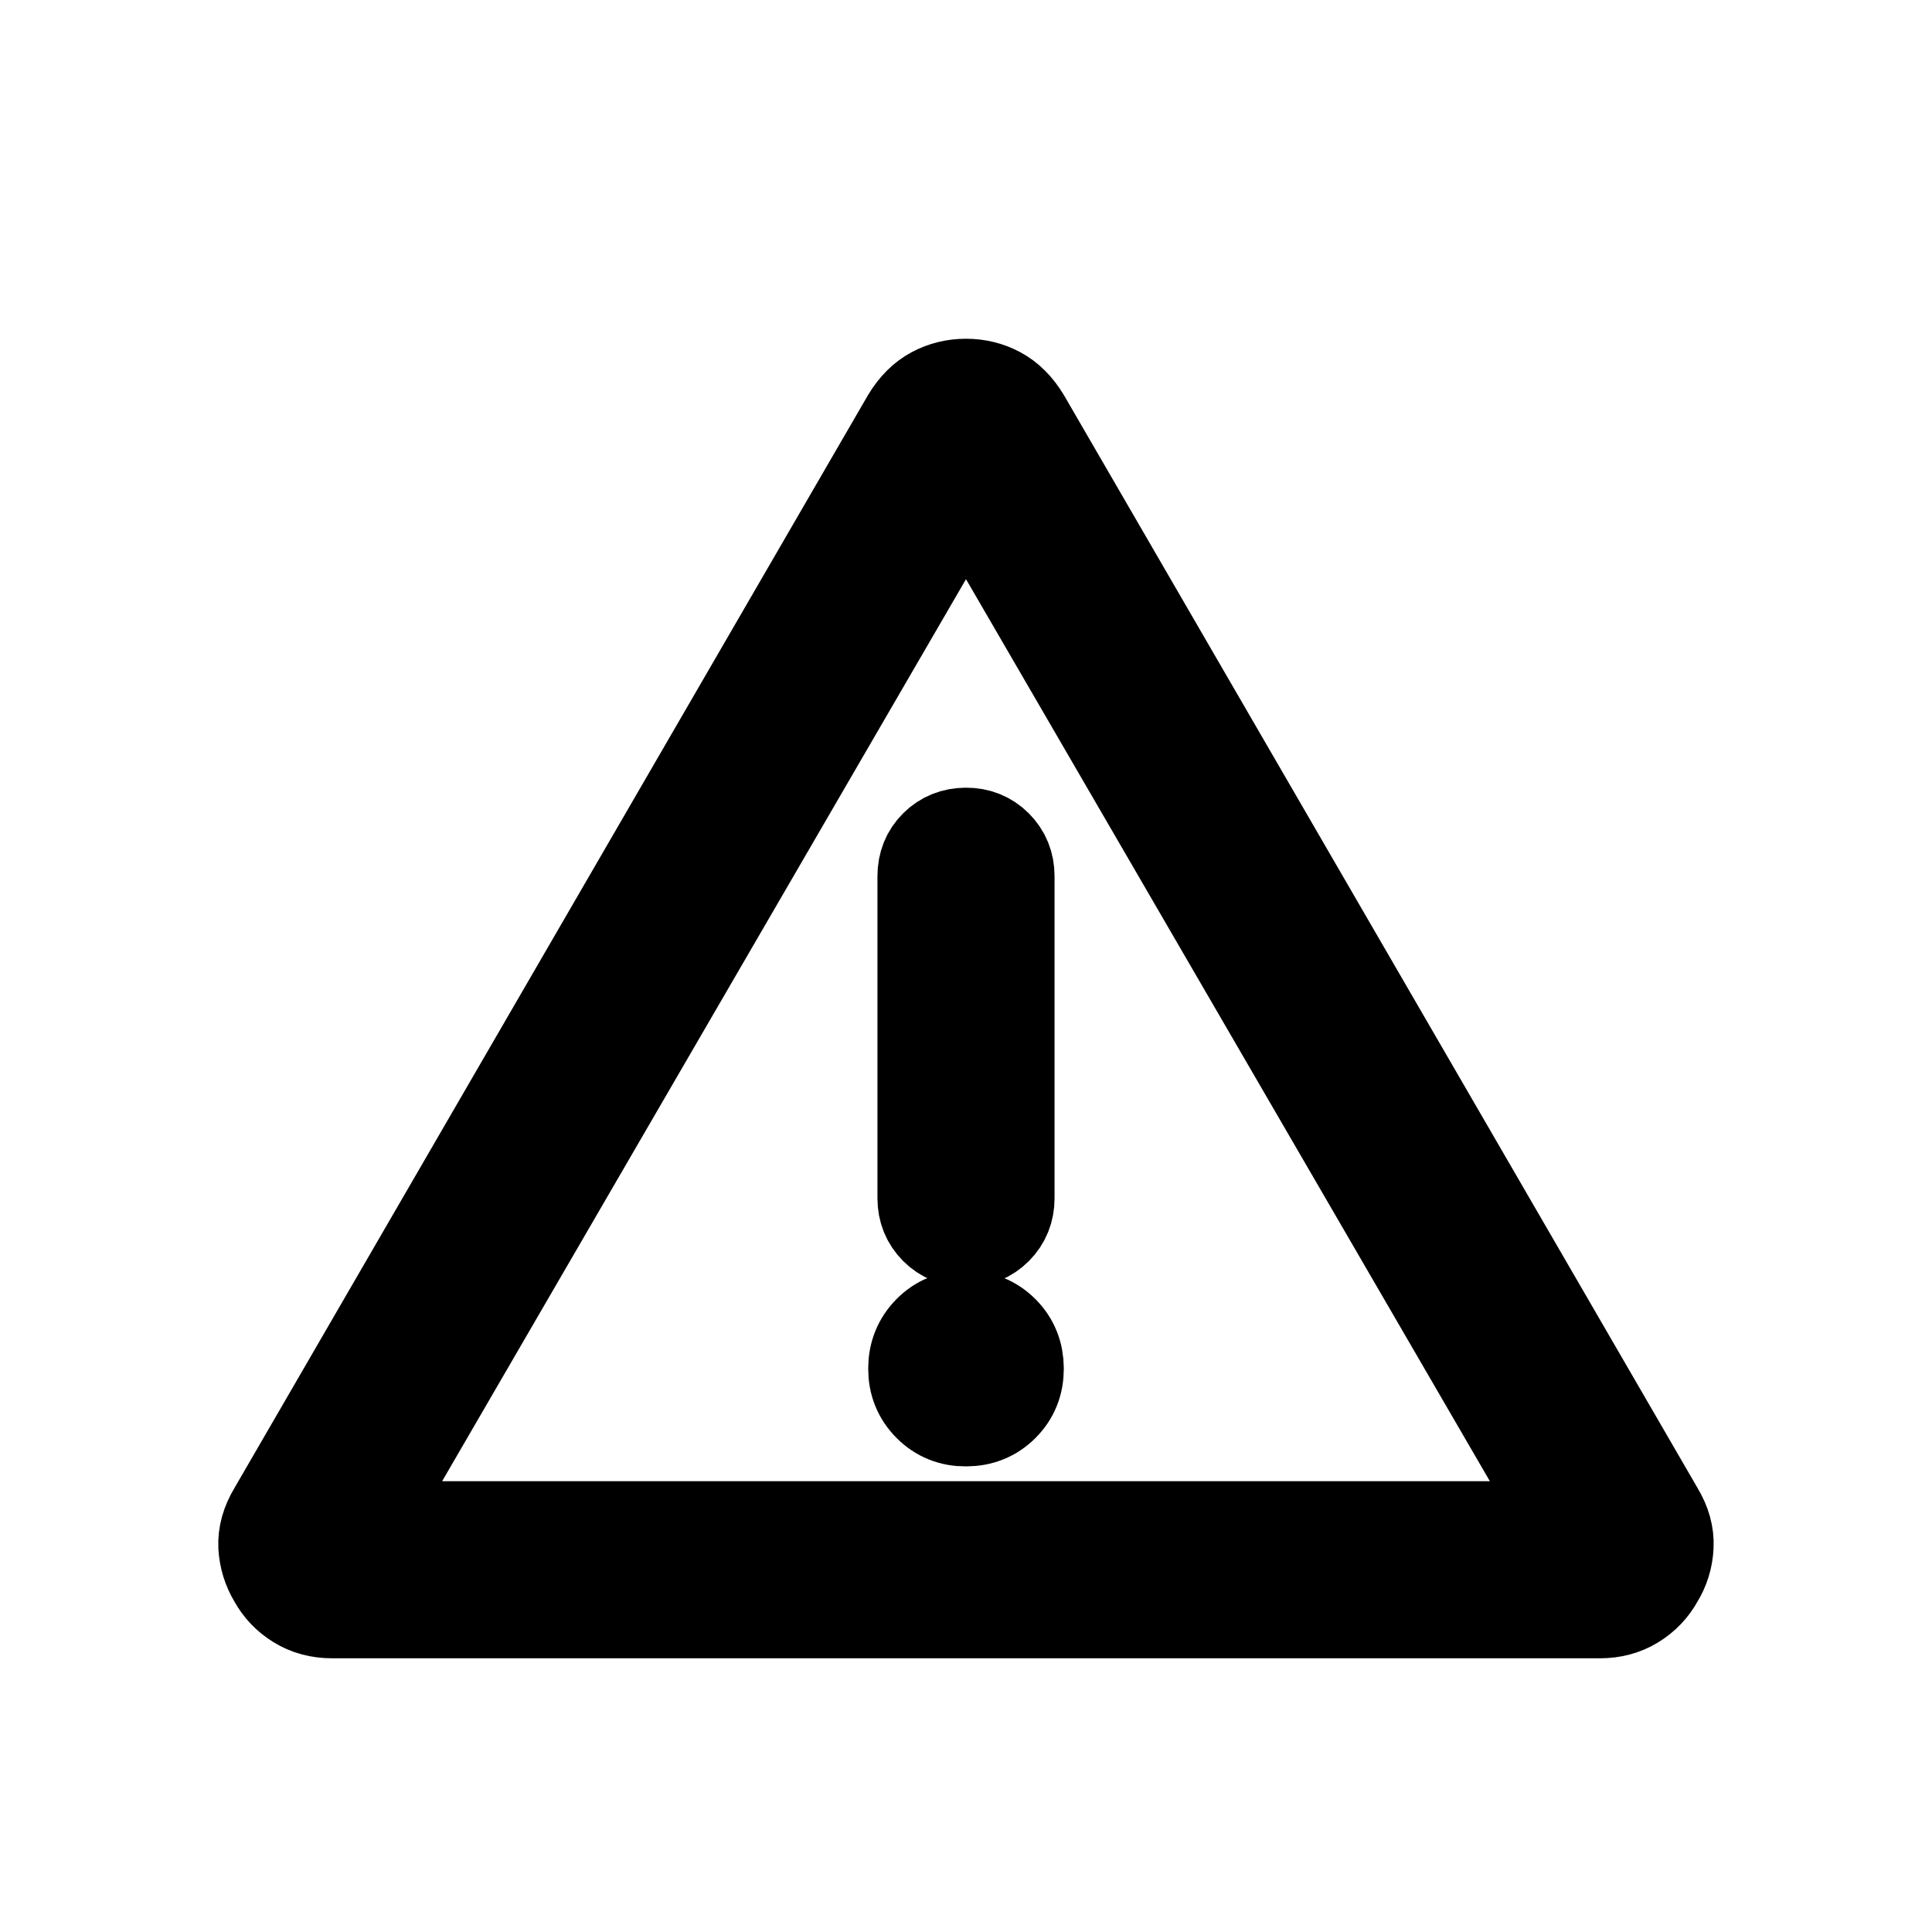
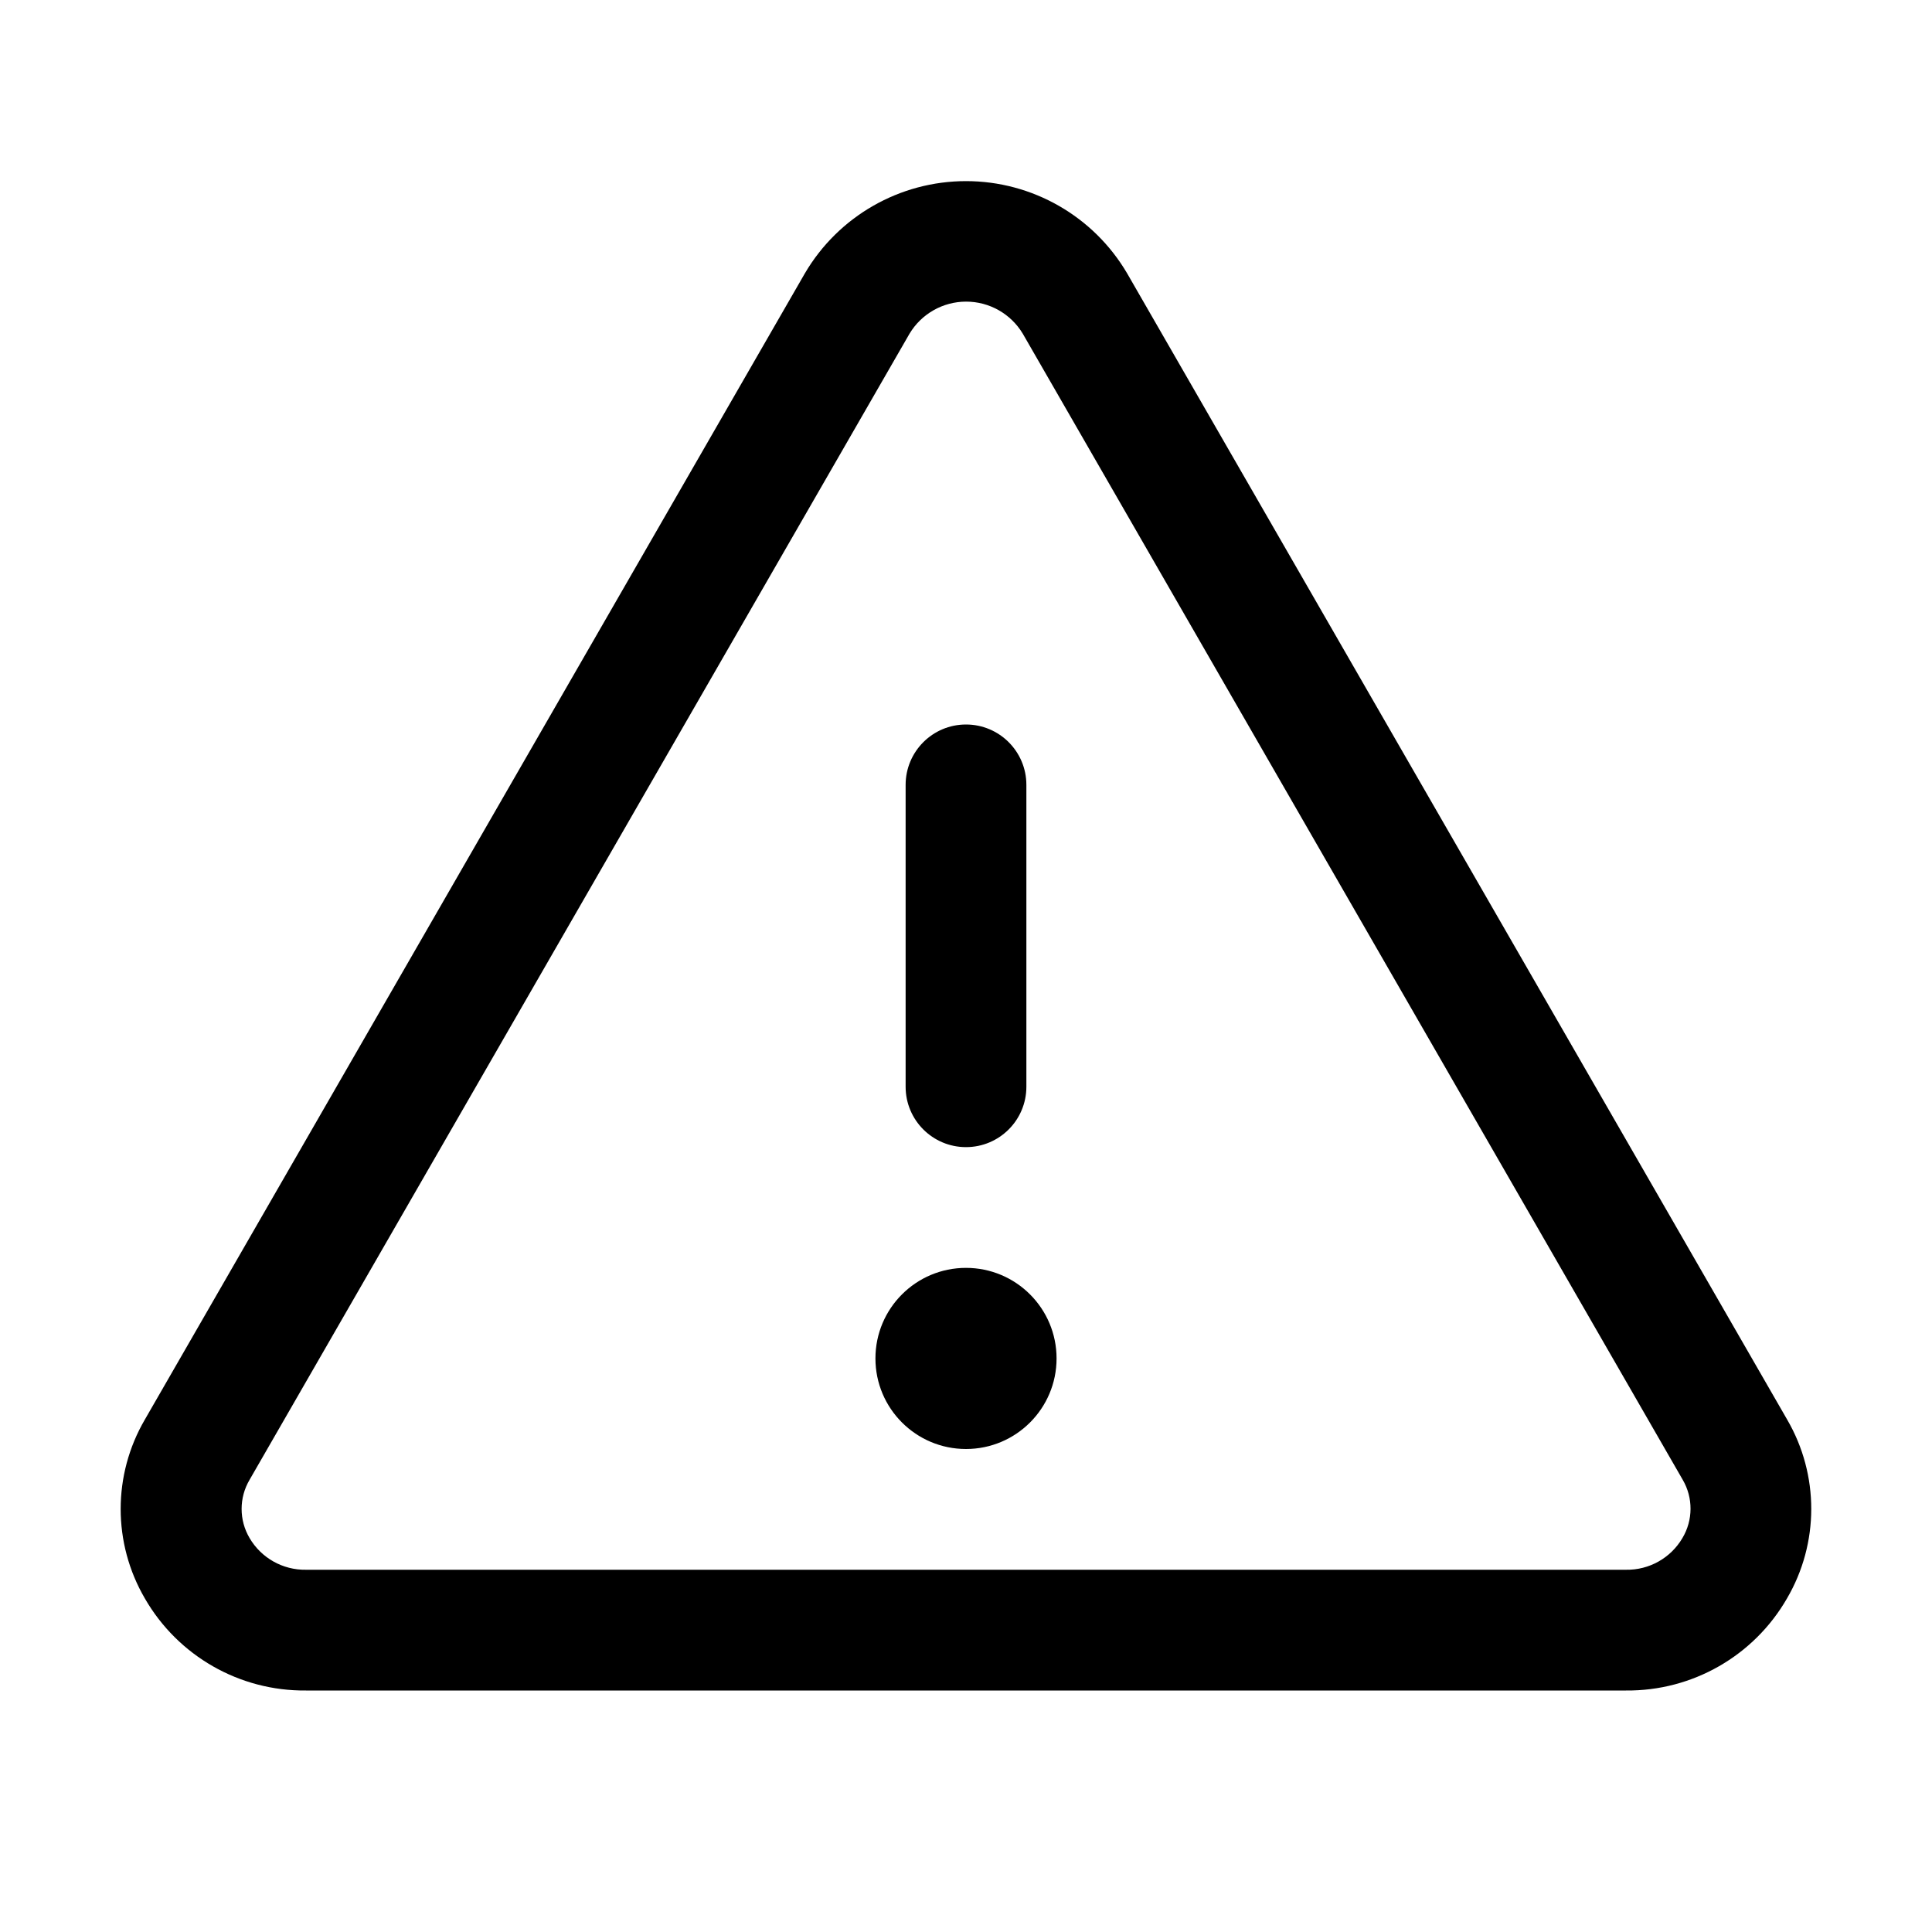
- <svg xmlns="http://www.w3.org/2000/svg" width="24" height="24" viewBox="0 0 24 24">
-   <path fill="currentColor" d="M4.126 20q-.234 0-.414-.111t-.28-.293q-.108-.179-.12-.387q-.01-.209.118-.421L11.3 5.212q.128-.212.308-.308T12 4.808t.391.096t.308.308l7.871 13.576q.128.212.117.42q-.01.21-.12.388q-.1.182-.28.293t-.413.111zm.324-1h15.1L12 6zM12 17.616q.262 0 .439-.177t.176-.439t-.177-.438t-.438-.178t-.438.177t-.177.439t.177.439t.438.177m0-2.231q.214 0 .357-.144t.143-.356v-4q0-.213-.144-.357t-.357-.143t-.356.143t-.143.357v4q0 .212.144.356t.357.144M12 12.5" stroke-width="1.2" stroke="currentColor" />
+ <svg xmlns="http://www.w3.org/2000/svg" viewBox="0 0 256 256" fill="currentColor">
+   <path d="M236.8,188.09,149.35,36.22h0a24.76,24.76,0,0,0-42.7,0L19.2,188.09a23.51,23.51,0,0,0,0,23.72A24.35,24.35,0,0,0,40.55,224h174.9a24.35,24.35,0,0,0,21.33-12.19A23.51,23.51,0,0,0,236.8,188.09ZM222.93,203.8a8.5,8.5,0,0,1-7.48,4.2H40.55a8.5,8.5,0,0,1-7.48-4.2,7.59,7.59,0,0,1,0-7.72L120.52,44.21a8.75,8.75,0,0,1,15,0l87.45,151.87A7.59,7.59,0,0,1,222.93,203.8ZM120,144V104a8,8,0,0,1,16,0v40a8,8,0,0,1-16,0Zm20,36a12,12,0,1,1-12-12A12,12,0,0,1,140,180Z" />
</svg>
